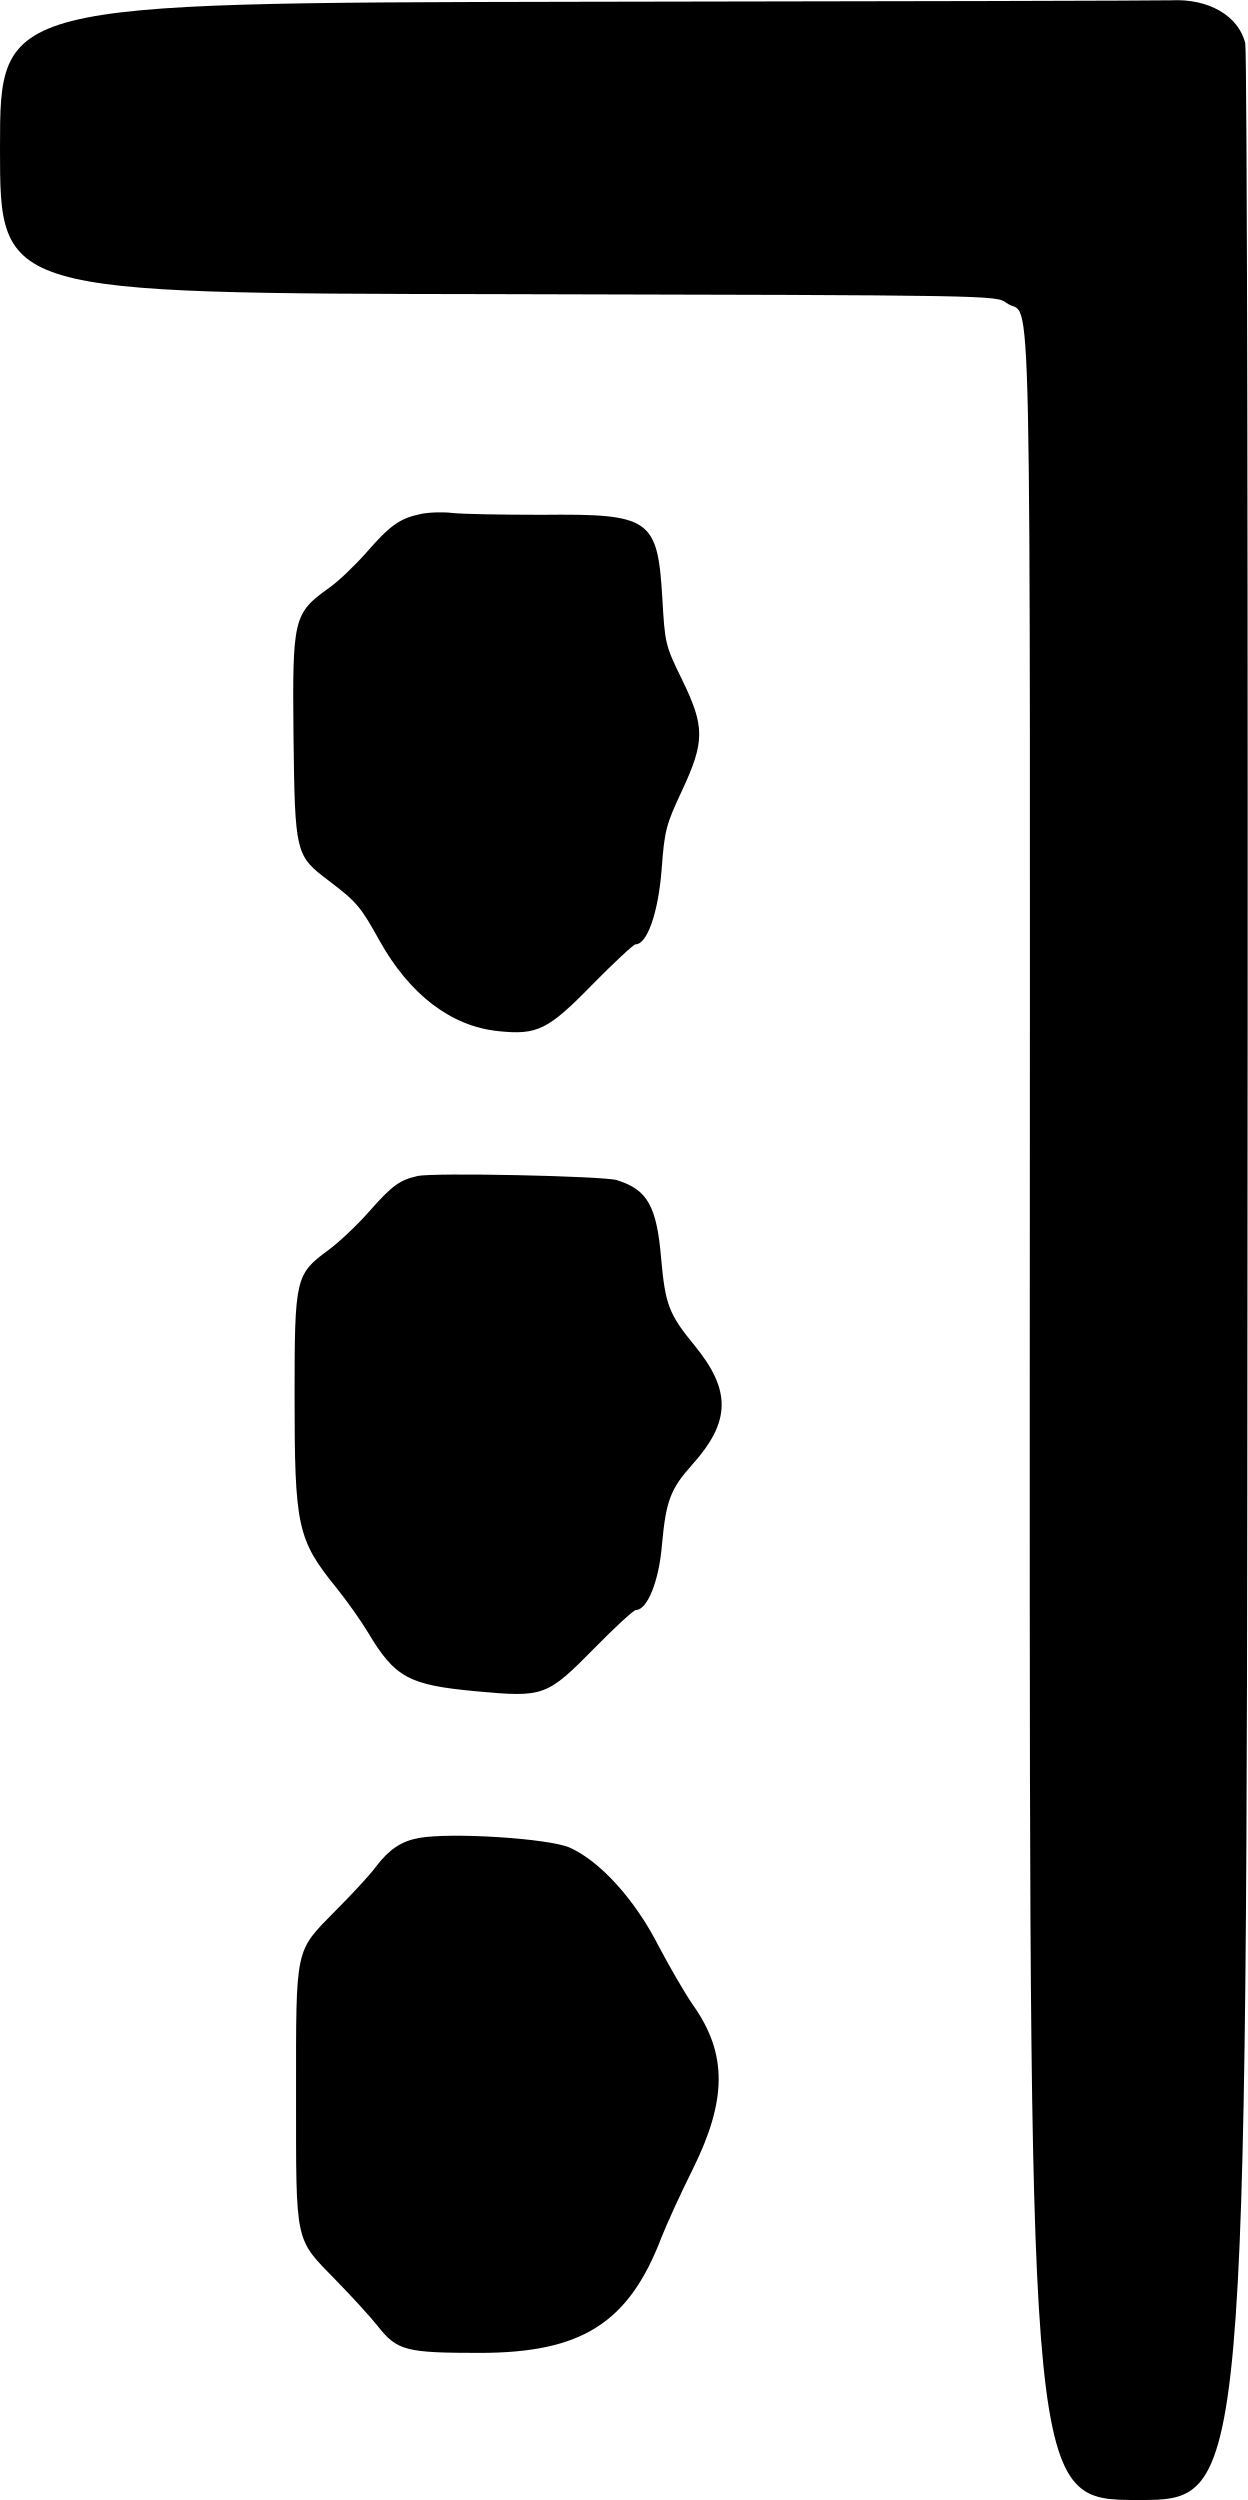
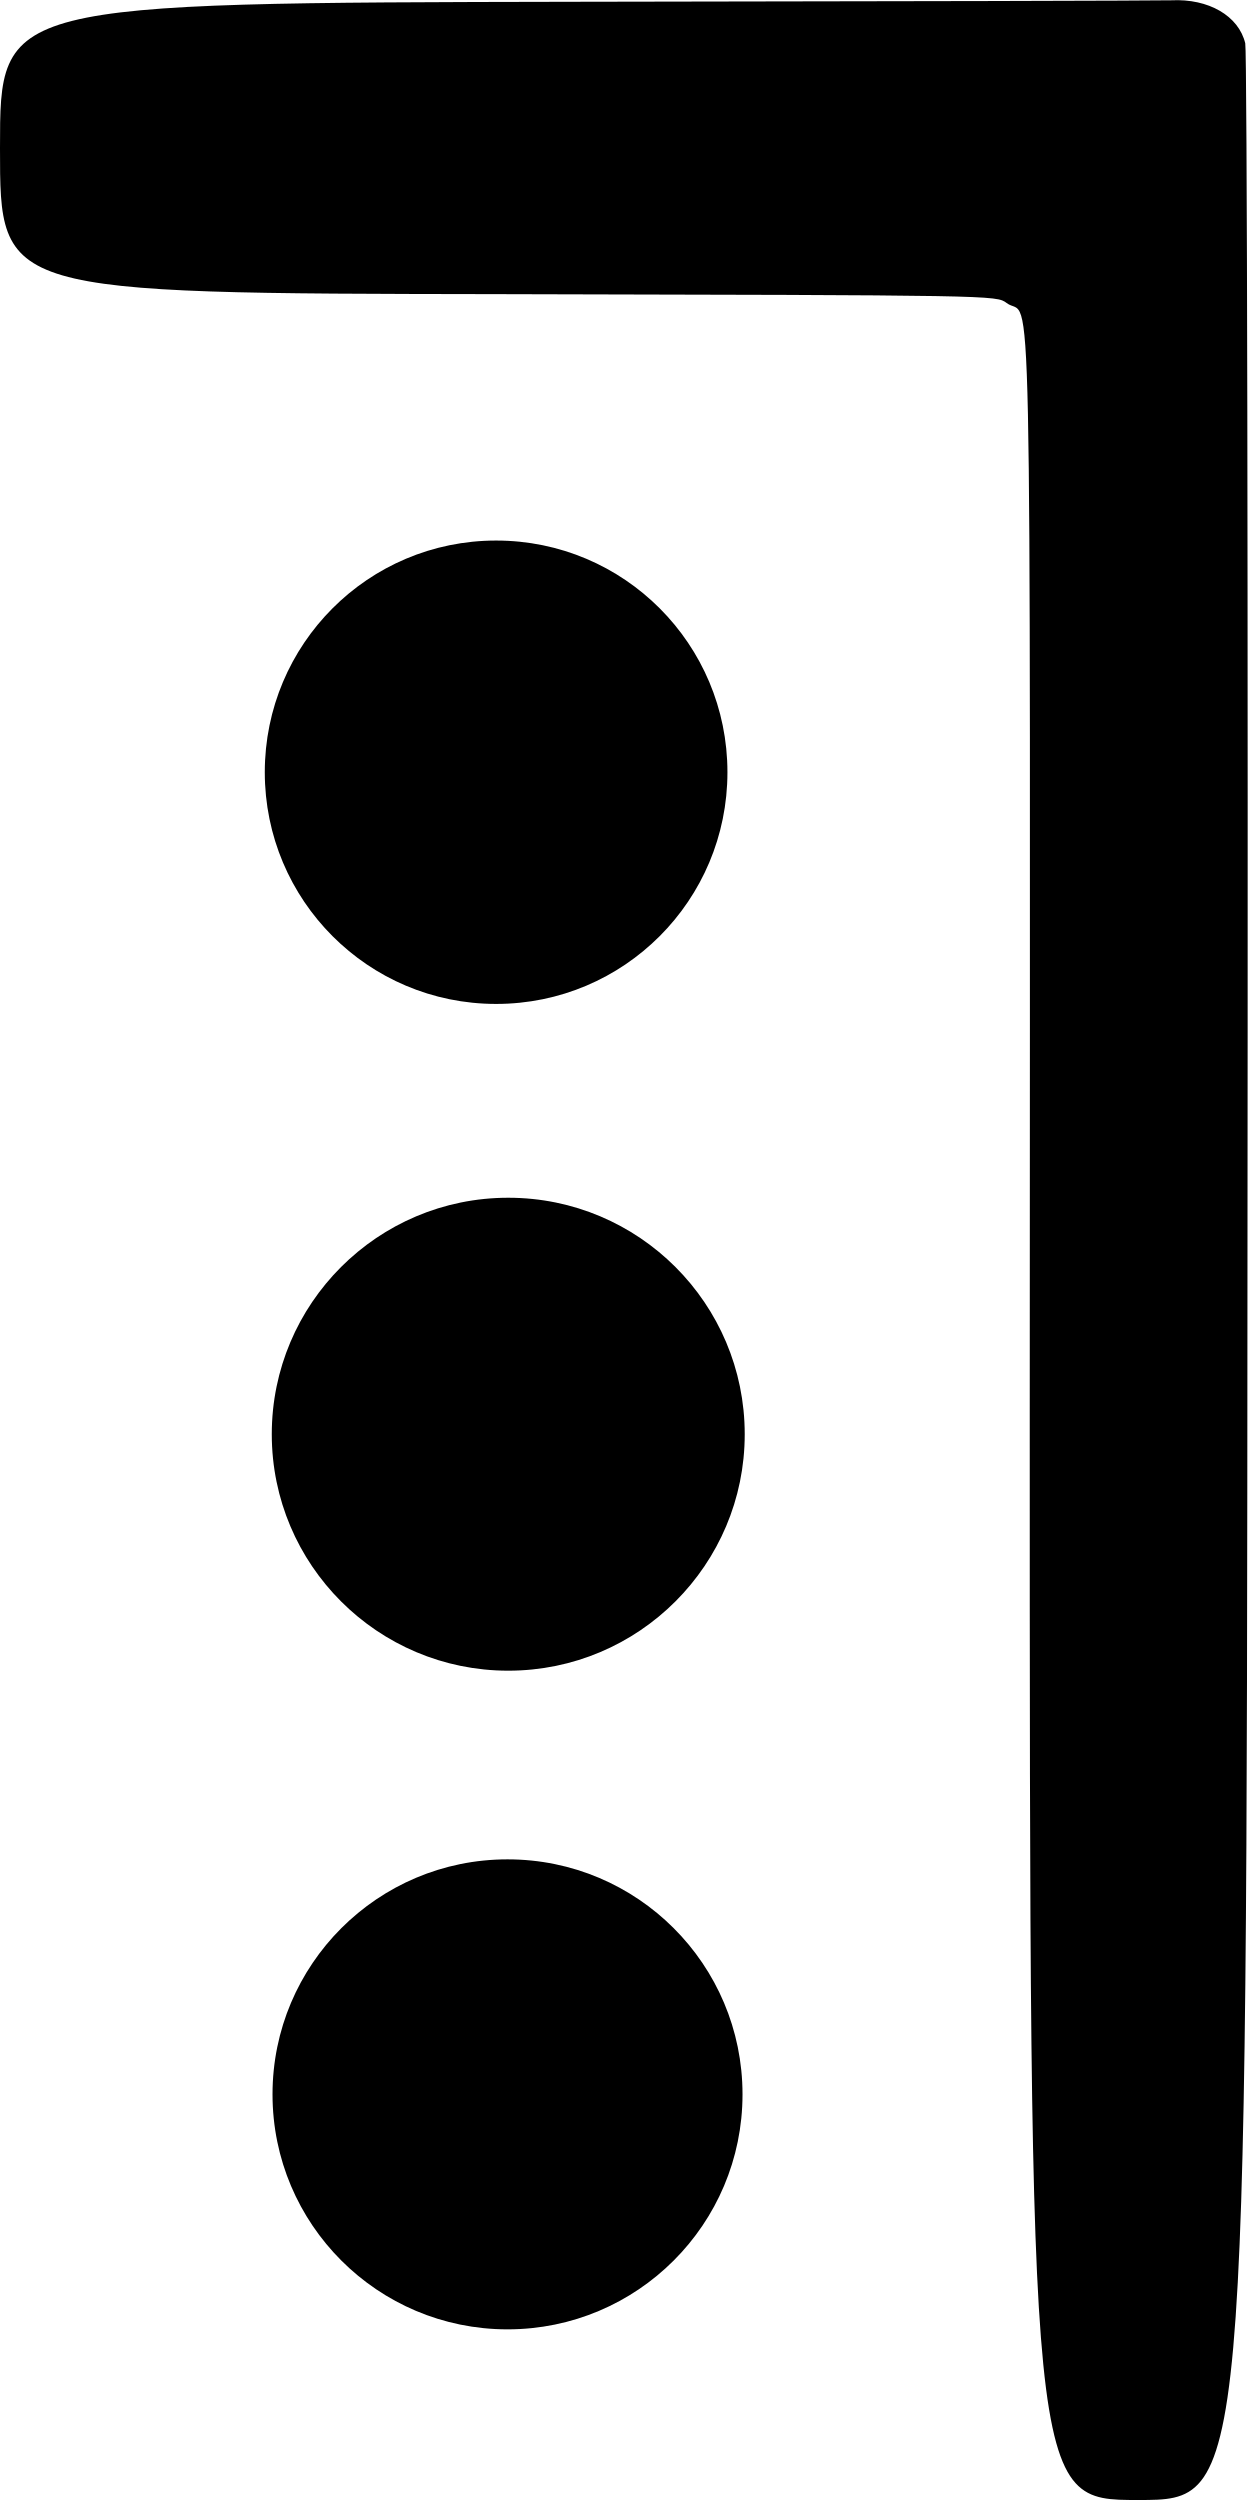
<svg xmlns="http://www.w3.org/2000/svg" viewBox="0 0 339.273 679.782">
  <g transform="translate(0,679.7818) scale(0.1,-0.1)" fill="#000000" stroke="none">
    <path d="M1568 6793 c-1568 -3 -1568 -3 -1568 -398 0 -395 0 -395 1354 -397 1355 -3 1355 -3 1383 -24 70 -53 64 252 63 -3028 0 -2946 0 -2946 295 -2946 295 0 295 0 297 3322 2 1828 -1 3339 -6 3358 -18 75 -100 122 -201 117 -27 -1 -755 -3 -1617 -4z" />
-     <path d="M1143 5400 c-56 -12 -82 -30 -148 -106 -31 -35 -77 -79 -102 -96 -95 -68 -98 -84 -95 -397 4 -326 5 -329 96 -398 75 -57 86 -69 138 -163 82 -147 195 -233 323 -246 106 -11 135 3 256 127 59 60 112 109 117 109 32 0 62 87 71 203 8 108 12 122 55 214 63 135 63 175 0 304 -45 92 -46 97 -53 220 -13 217 -32 230 -327 227 -109 0 -219 2 -244 5 -25 3 -64 2 -87 -3z" />
-     <path d="M1135 3600 c-48 -11 -68 -25 -130 -95 -32 -37 -83 -85 -113 -107 -88 -65 -91 -75 -91 -393 0 -358 7 -393 114 -525 29 -36 67 -90 85 -120 74 -124 111 -144 295 -161 184 -17 192 -14 321 117 56 57 107 104 113 104 31 0 63 78 71 178 11 119 23 151 82 217 105 117 107 202 6 325 -69 84 -79 111 -90 233 -12 145 -37 190 -121 216 -37 11 -498 21 -542 11z" />
-     <path d="M1138 1800 c-47 -9 -80 -31 -115 -77 -15 -21 -65 -75 -110 -120 -112 -114 -108 -94 -108 -503 0 -408 -4 -387 108 -502 45 -46 96 -102 114 -125 53 -67 76 -73 277 -73 278 0 406 81 495 315 13 33 50 115 84 183 94 189 95 315 2 447 -23 33 -65 106 -94 161 -64 126 -159 231 -242 268 -57 25 -323 42 -411 26z" />
+     <path d="M1349 5328 C1697 5328 1978 5046 1978 4698 C1978 4350 1697 4068 1349 4068 C1001 4068 720 4350 720 4698 C720 5046 1001 5328 1349 5328 Z" />
+     <path d="M1382 3541 C1737 3541 2025 3253 2025 2898 C2025 2543 1737 2255 1382 2255 C1027 2255 739 2543 739 2898 C739 3253 1027 3541 1382 3541 Z" />
+     <path d="M1380 1742 C1733 1742 2019 1456 2019 1103 C2019 750 1733 464 1380 464 C1027 464 741 750 741 1103 C741 1456 1027 1742 1380 1742 Z" />
  </g>
</svg>
